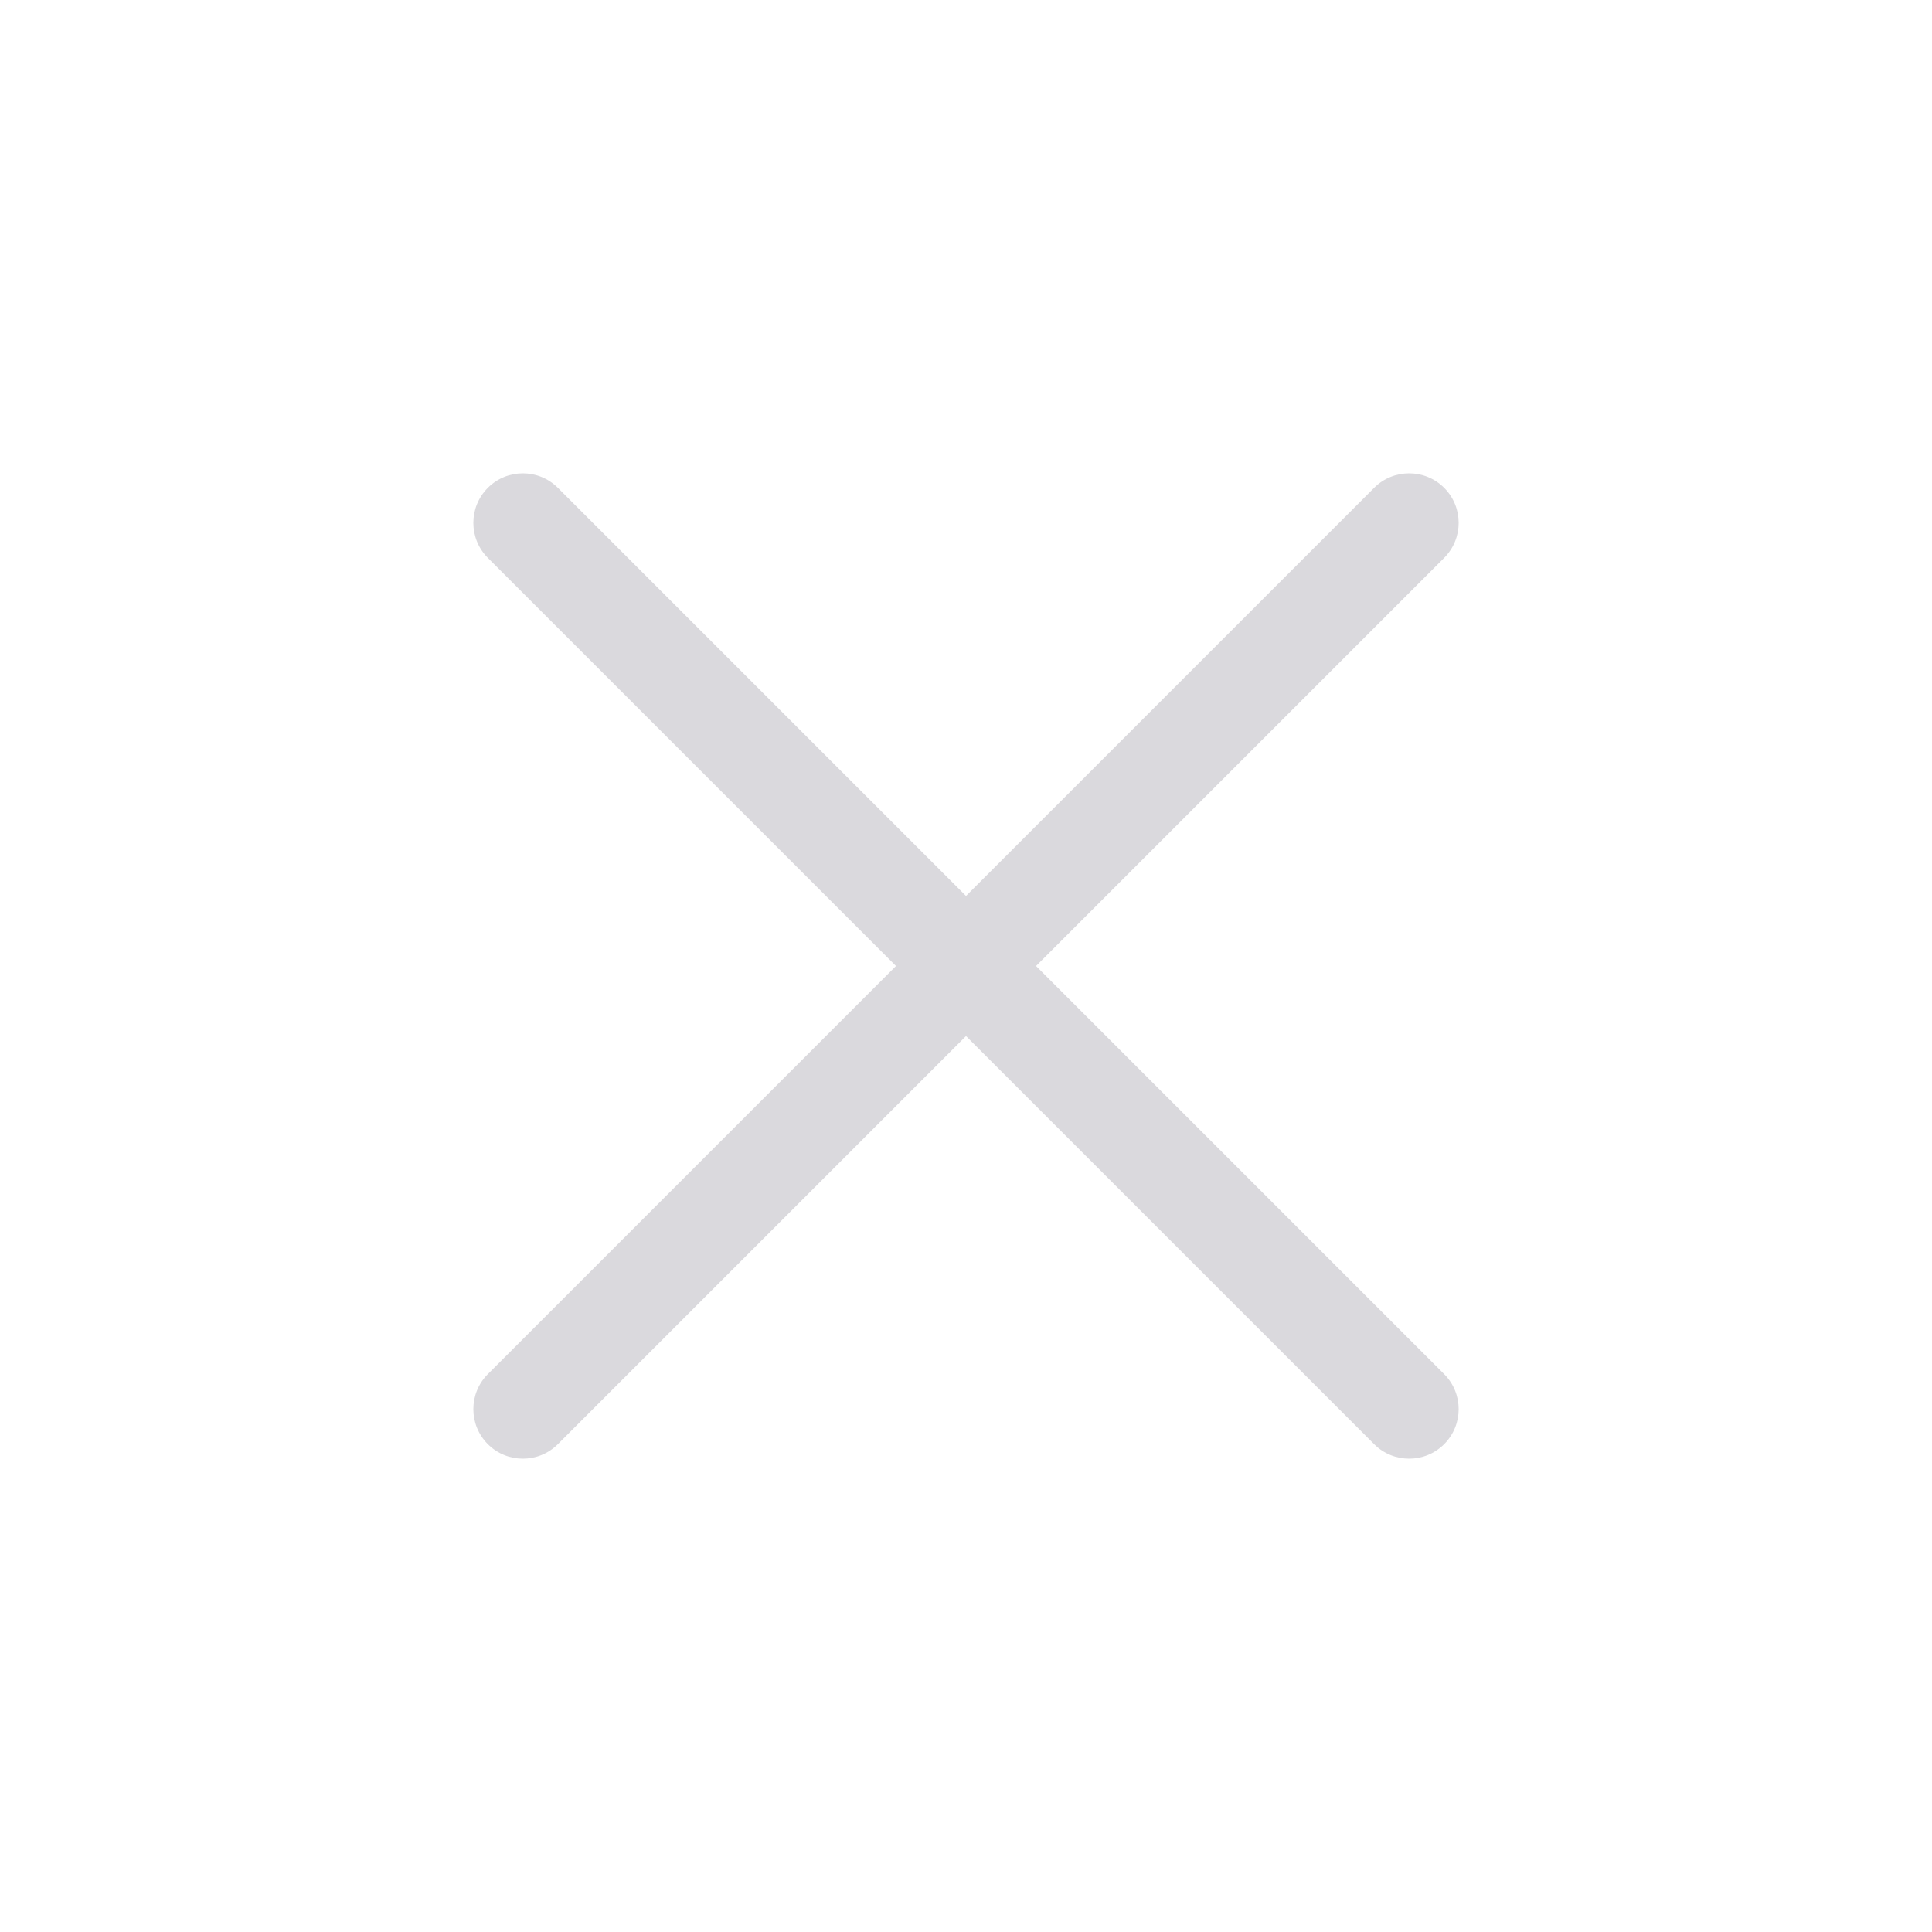
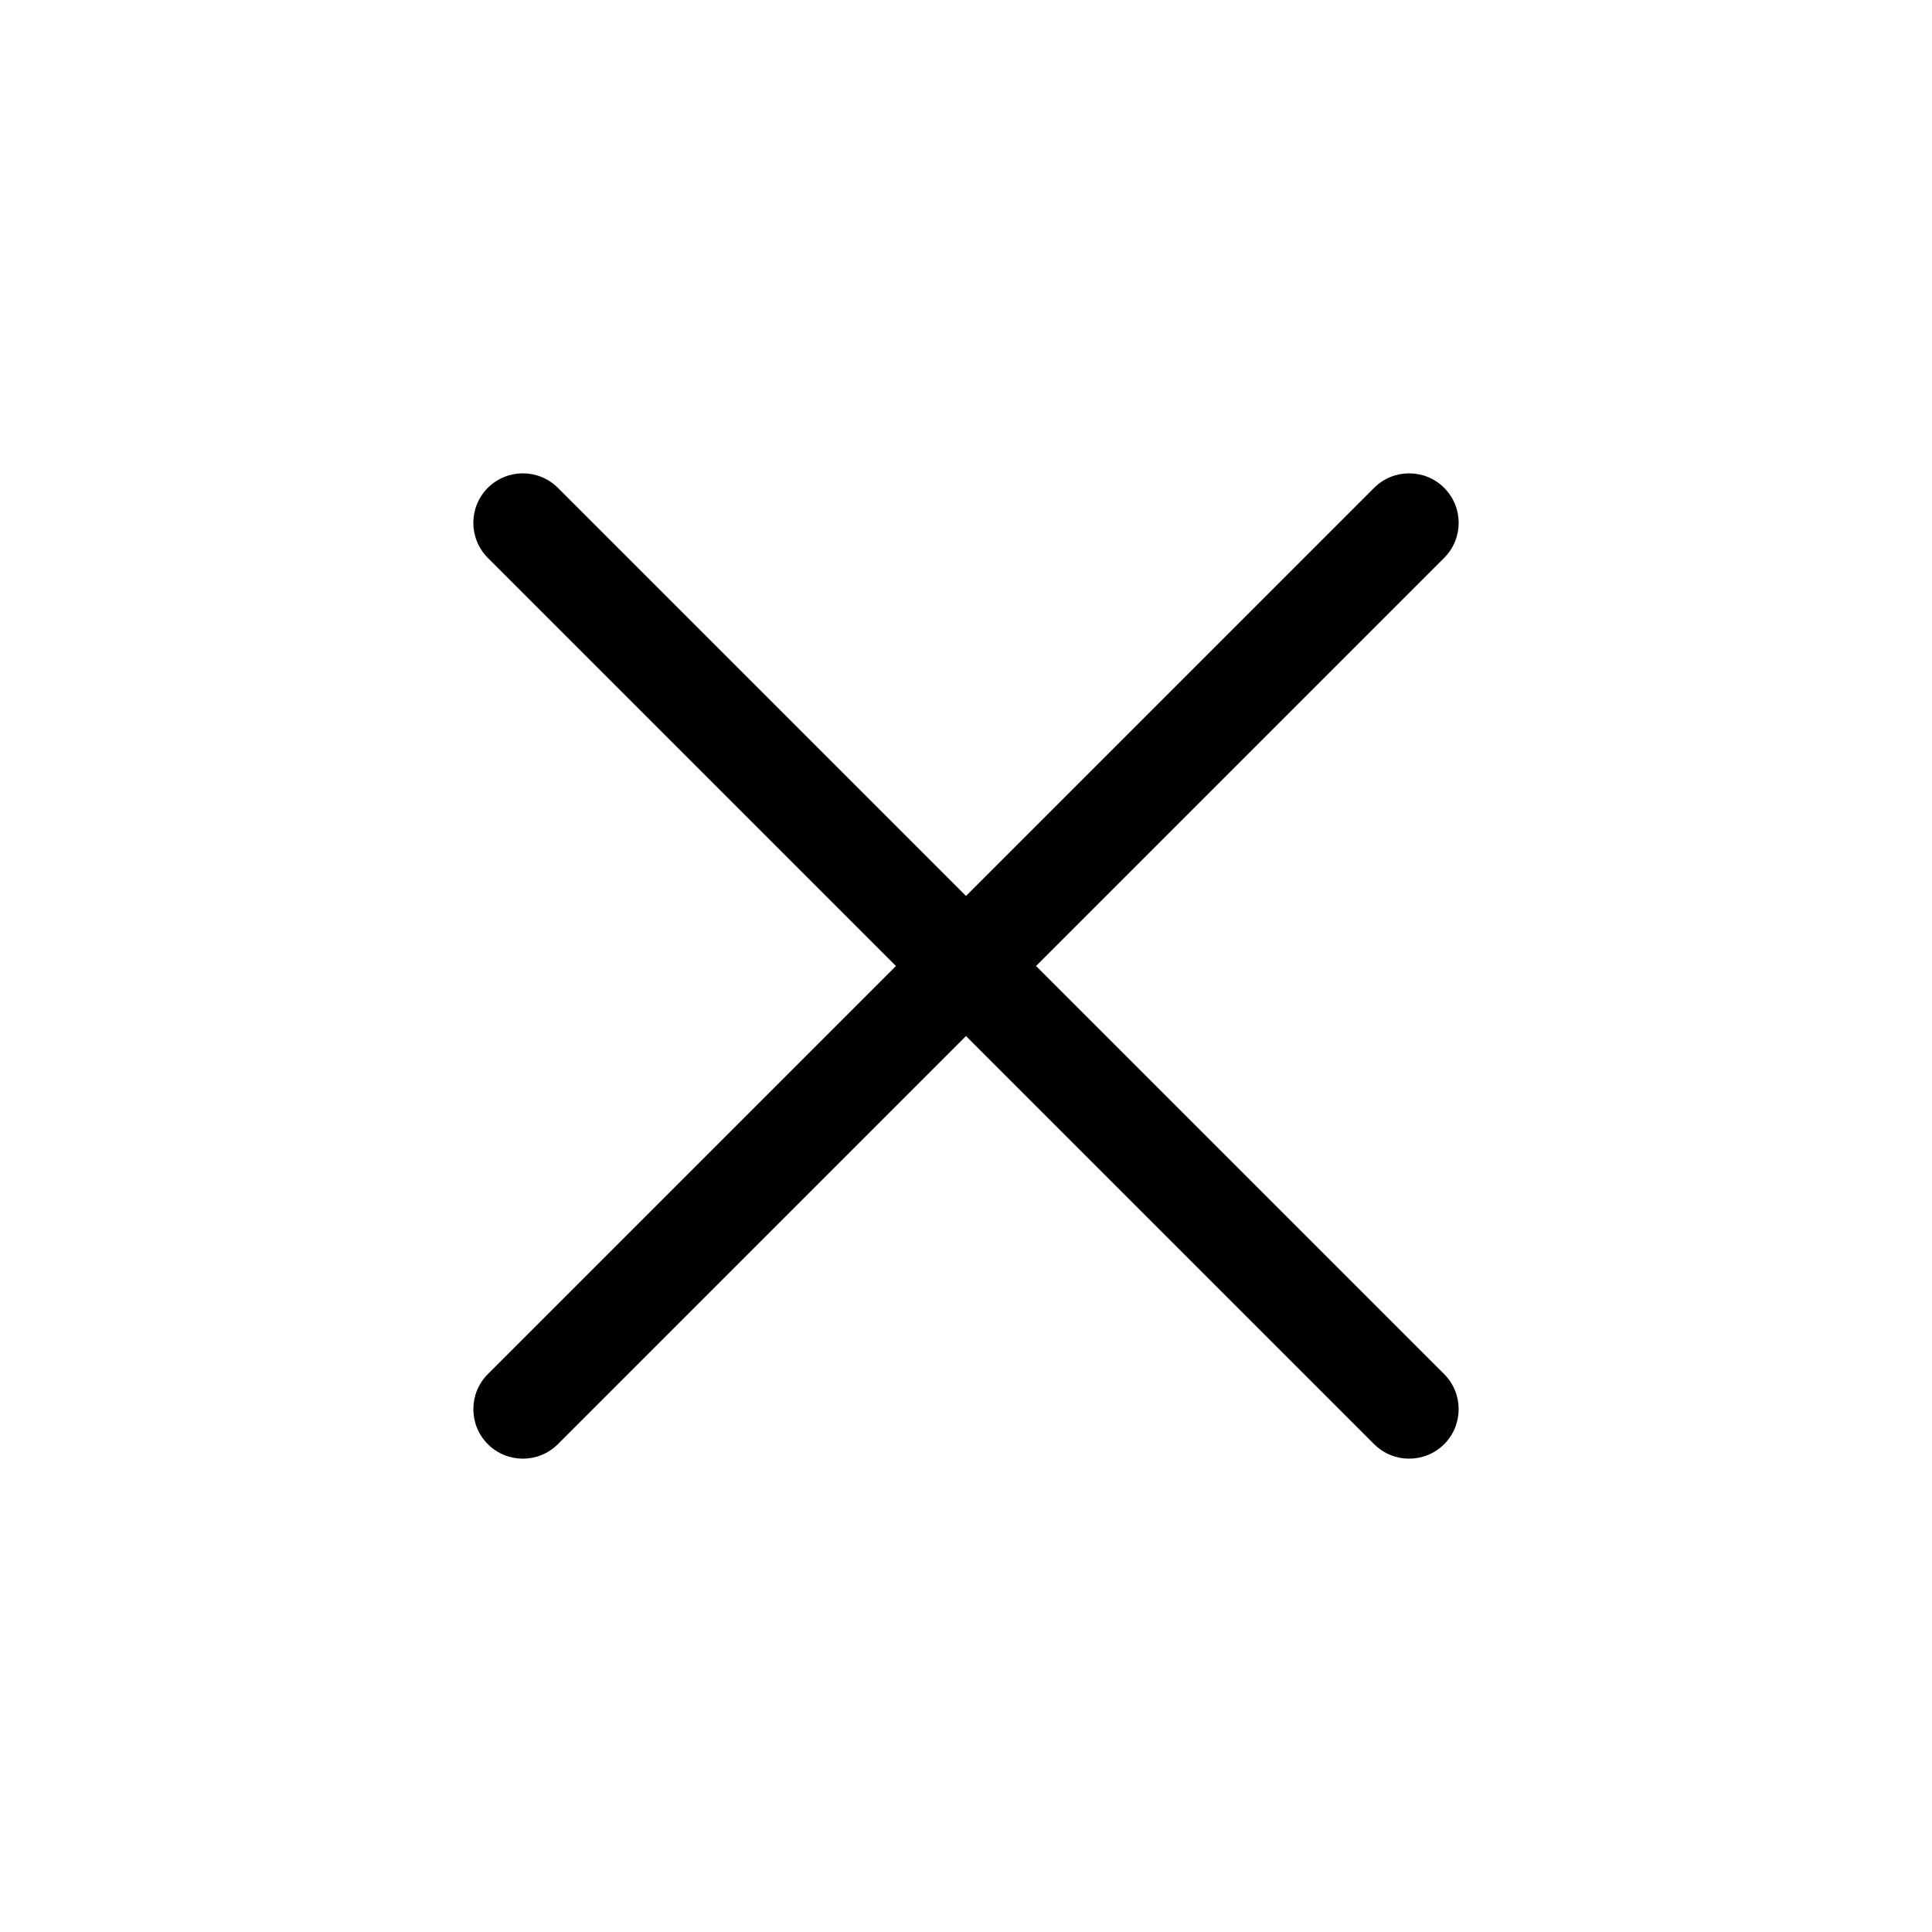
<svg xmlns="http://www.w3.org/2000/svg" version="1.1" id="Ebene_1" x="0px" y="0px" viewBox="0 0 400 400" style="enable-background:new 0 0 400 400;" xml:space="preserve">
-   <style type="text/css">
- 	.st0{fill:none;stroke:#DAD9DD;stroke-width:24;}
- 	.st1{fill:none;stroke:#B3B1BB;stroke-width:24;}
- 	.st2{fill:none;stroke:#696679;stroke-width:24;}
- 	.st3{fill:none;stroke:#A19EAB;stroke-width:24;}
- 	.st4{fill:#A19EAB;}
- 	.st5{fill:#7B7A89;}
- 	.st6{fill:#B3B1BB;}
- 	.st7{fill:#DAD9DD;}
- </style>
  <path class="st7" d="M299,284.5L214.5,200l84.5-84.5c4-4,4-10.5,0-14.5c-4-4-10.5-4-14.5,0L200,185.5L115.5,101c-4-4-10.5-4-14.5,0  c-4,4-4,10.5,0,14.5l84.5,84.5L101,284.5c-4,4-4,10.5,0,14.5c4,4,10.5,4,14.5,0l84.5-84.5l84.5,84.5c4,4,10.5,4,14.5,0  C303,295,303,288.5,299,284.5z" />
</svg>
